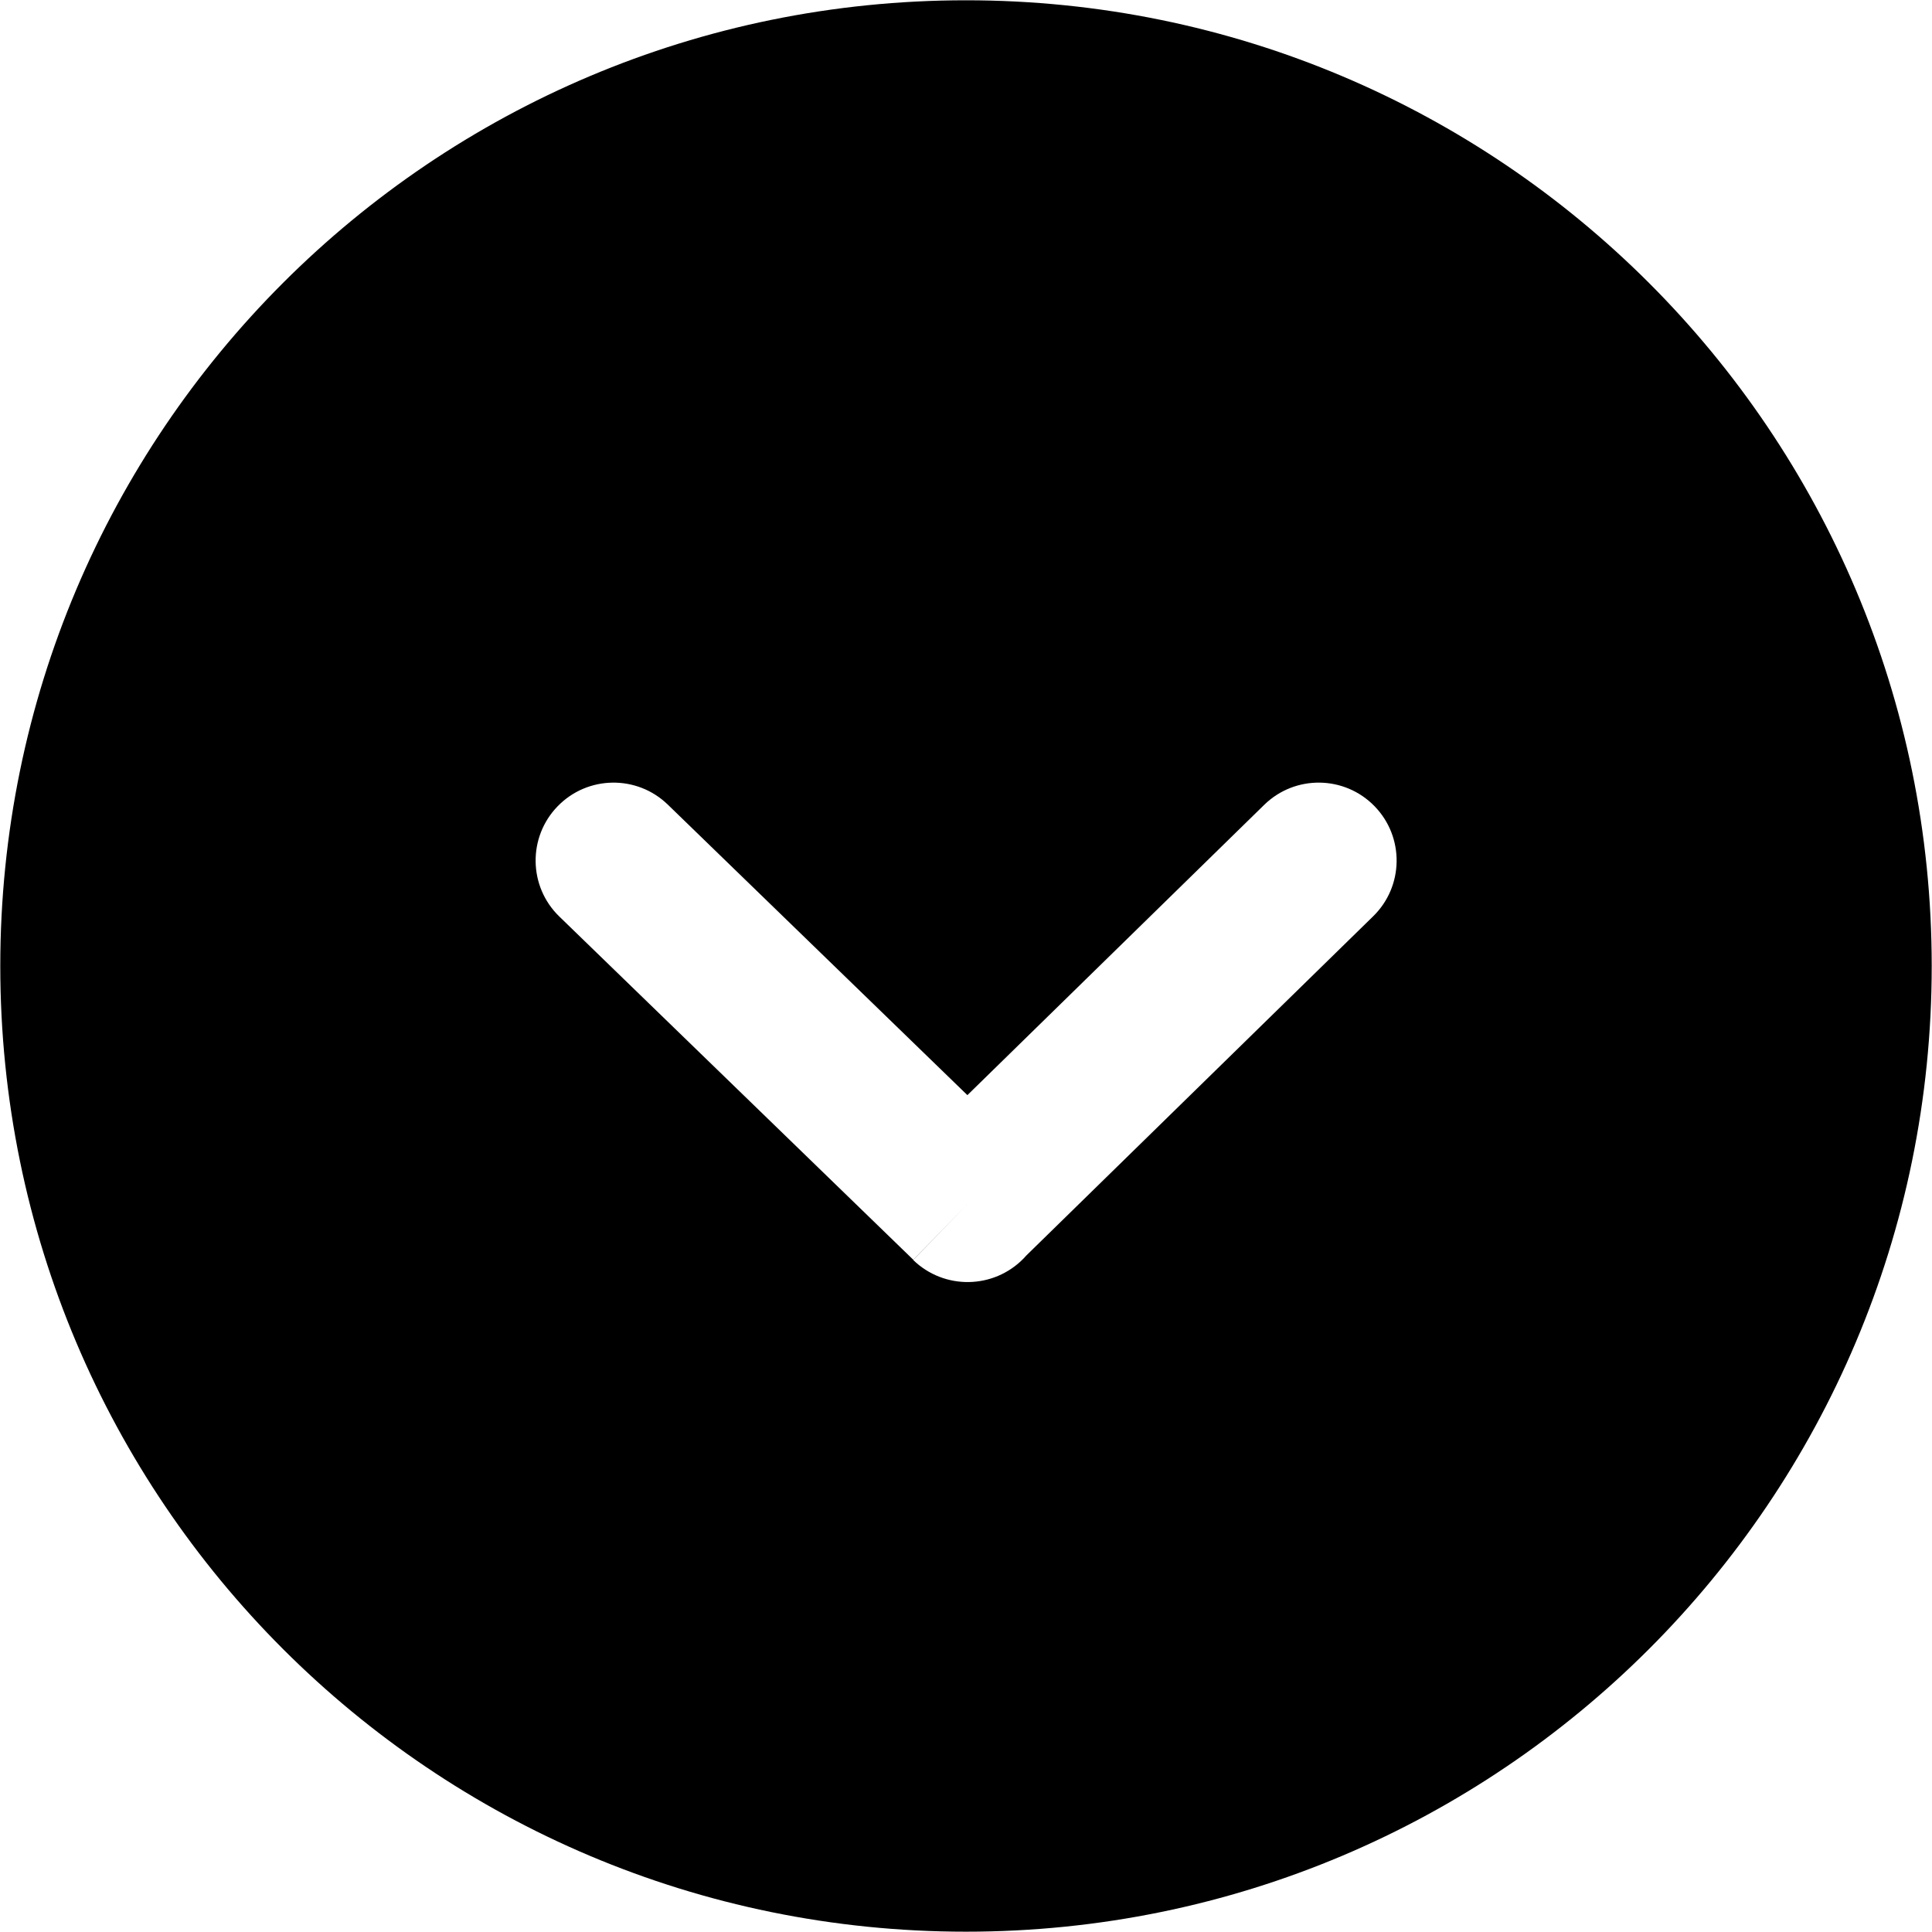
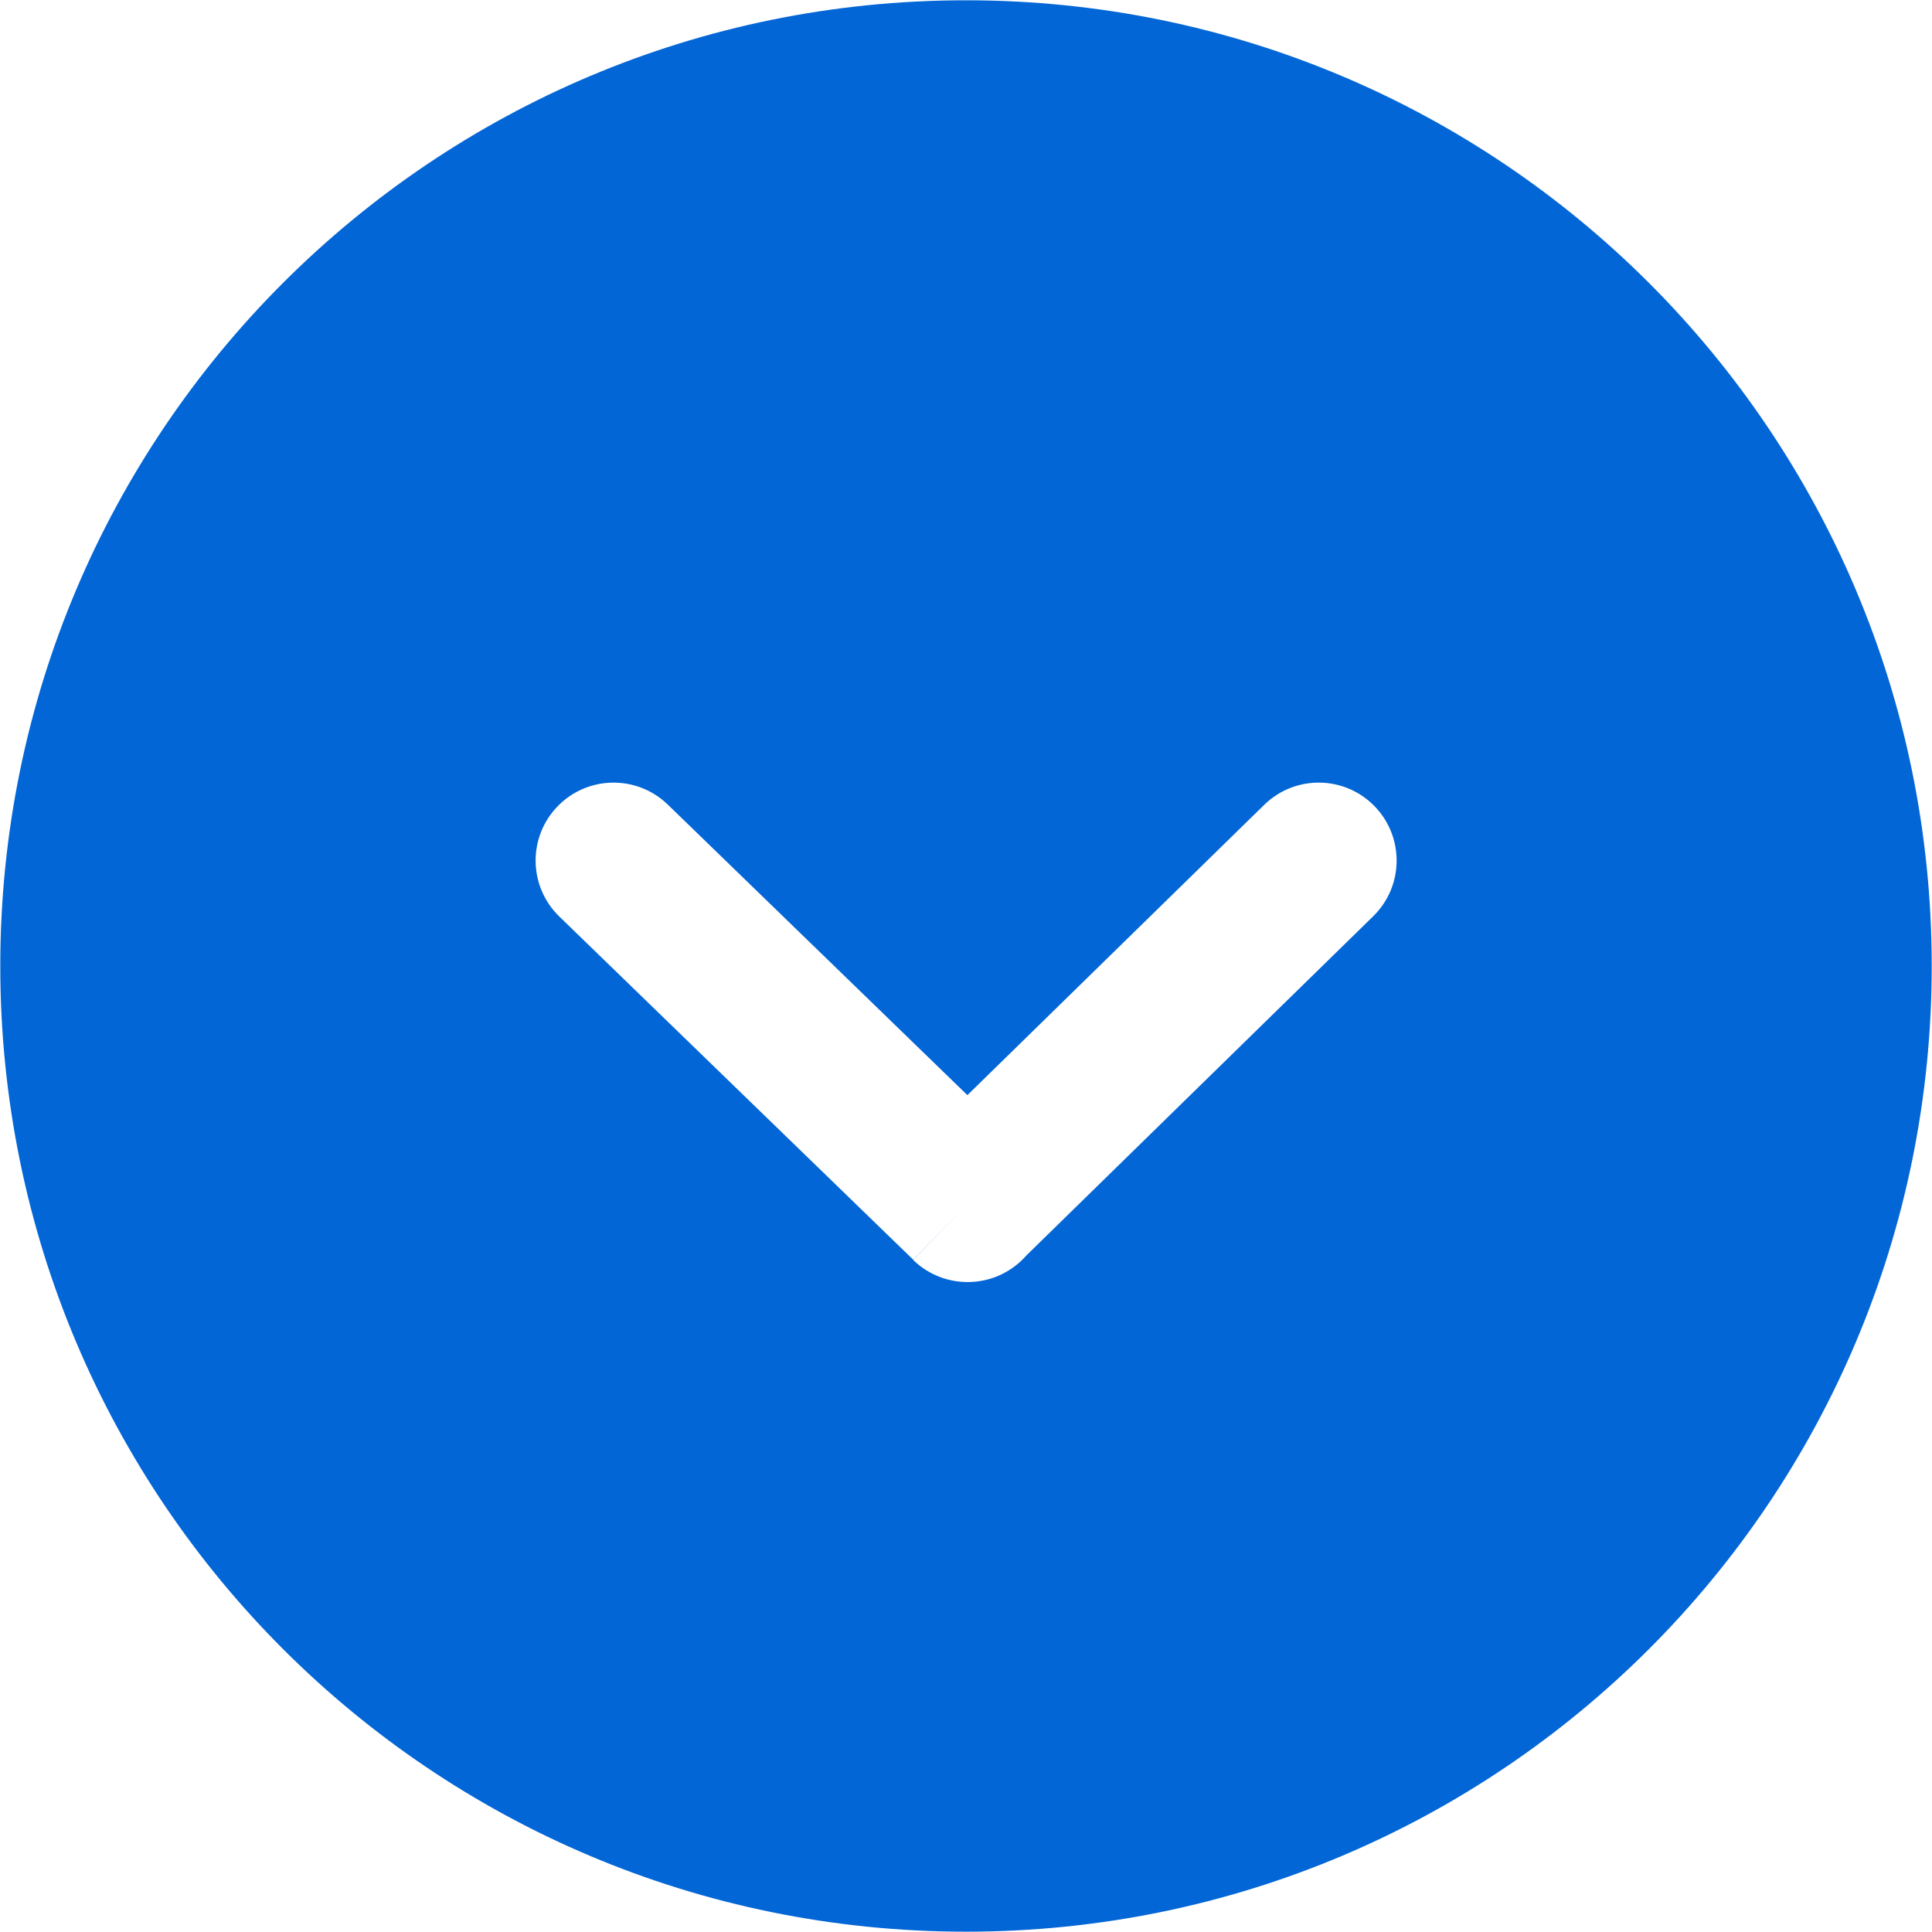
- <svg xmlns="http://www.w3.org/2000/svg" fill="$blue" version="1.1" id="Layer_1" x="0px" y="0px" width="122.883px" height="122.882px" viewBox="0 0 122.883 122.882" enable-background="new 0 0 122.883 122.882" xml:space="preserve">
+ <svg xmlns="http://www.w3.org/2000/svg" fill="#0366d6" version="1.1" id="Layer_1" x="0px" y="0px" width="122.883px" height="122.882px" viewBox="0 0 122.883 122.882" enable-background="new 0 0 122.883 122.882" xml:space="preserve">
  <g>
    <path d="M0,61.441L0,61.441l0.018-0.001c0-16.975,6.872-32.334,17.98-43.443C29.106,6.89,44.465,0.018,61.44,0.018V0h0.001h0.001 v0.018c16.974,0,32.335,6.872,43.443,17.98s17.98,26.467,17.98,43.441h0.018v0.002l0,0h-0.018c0,16.976-6.873,32.335-17.98,43.443 c-11.109,11.107-26.467,17.979-43.442,17.979v0.018h-0.002l0,0v-0.018c-16.975,0-32.335-6.872-43.443-17.98 C6.89,93.775,0.018,78.417,0.018,61.442L0,61.441L0,61.441L0,61.441z M42.48,51.182c-1.962-1.909-5.101-1.865-7.009,0.097 s-1.865,5.101,0.097,7.009l22.521,21.839l3.456-3.553l-3.46,3.568c1.971,1.911,5.117,1.862,7.029-0.108 c0.055-0.058,0.109-0.115,0.16-0.175L87.33,58.288c1.963-1.908,2.006-5.046,0.098-7.009s-5.047-2.006-7.01-0.097L61.53,69.655 L42.48,51.182L42.48,51.182z" />
  </g>
</svg>
